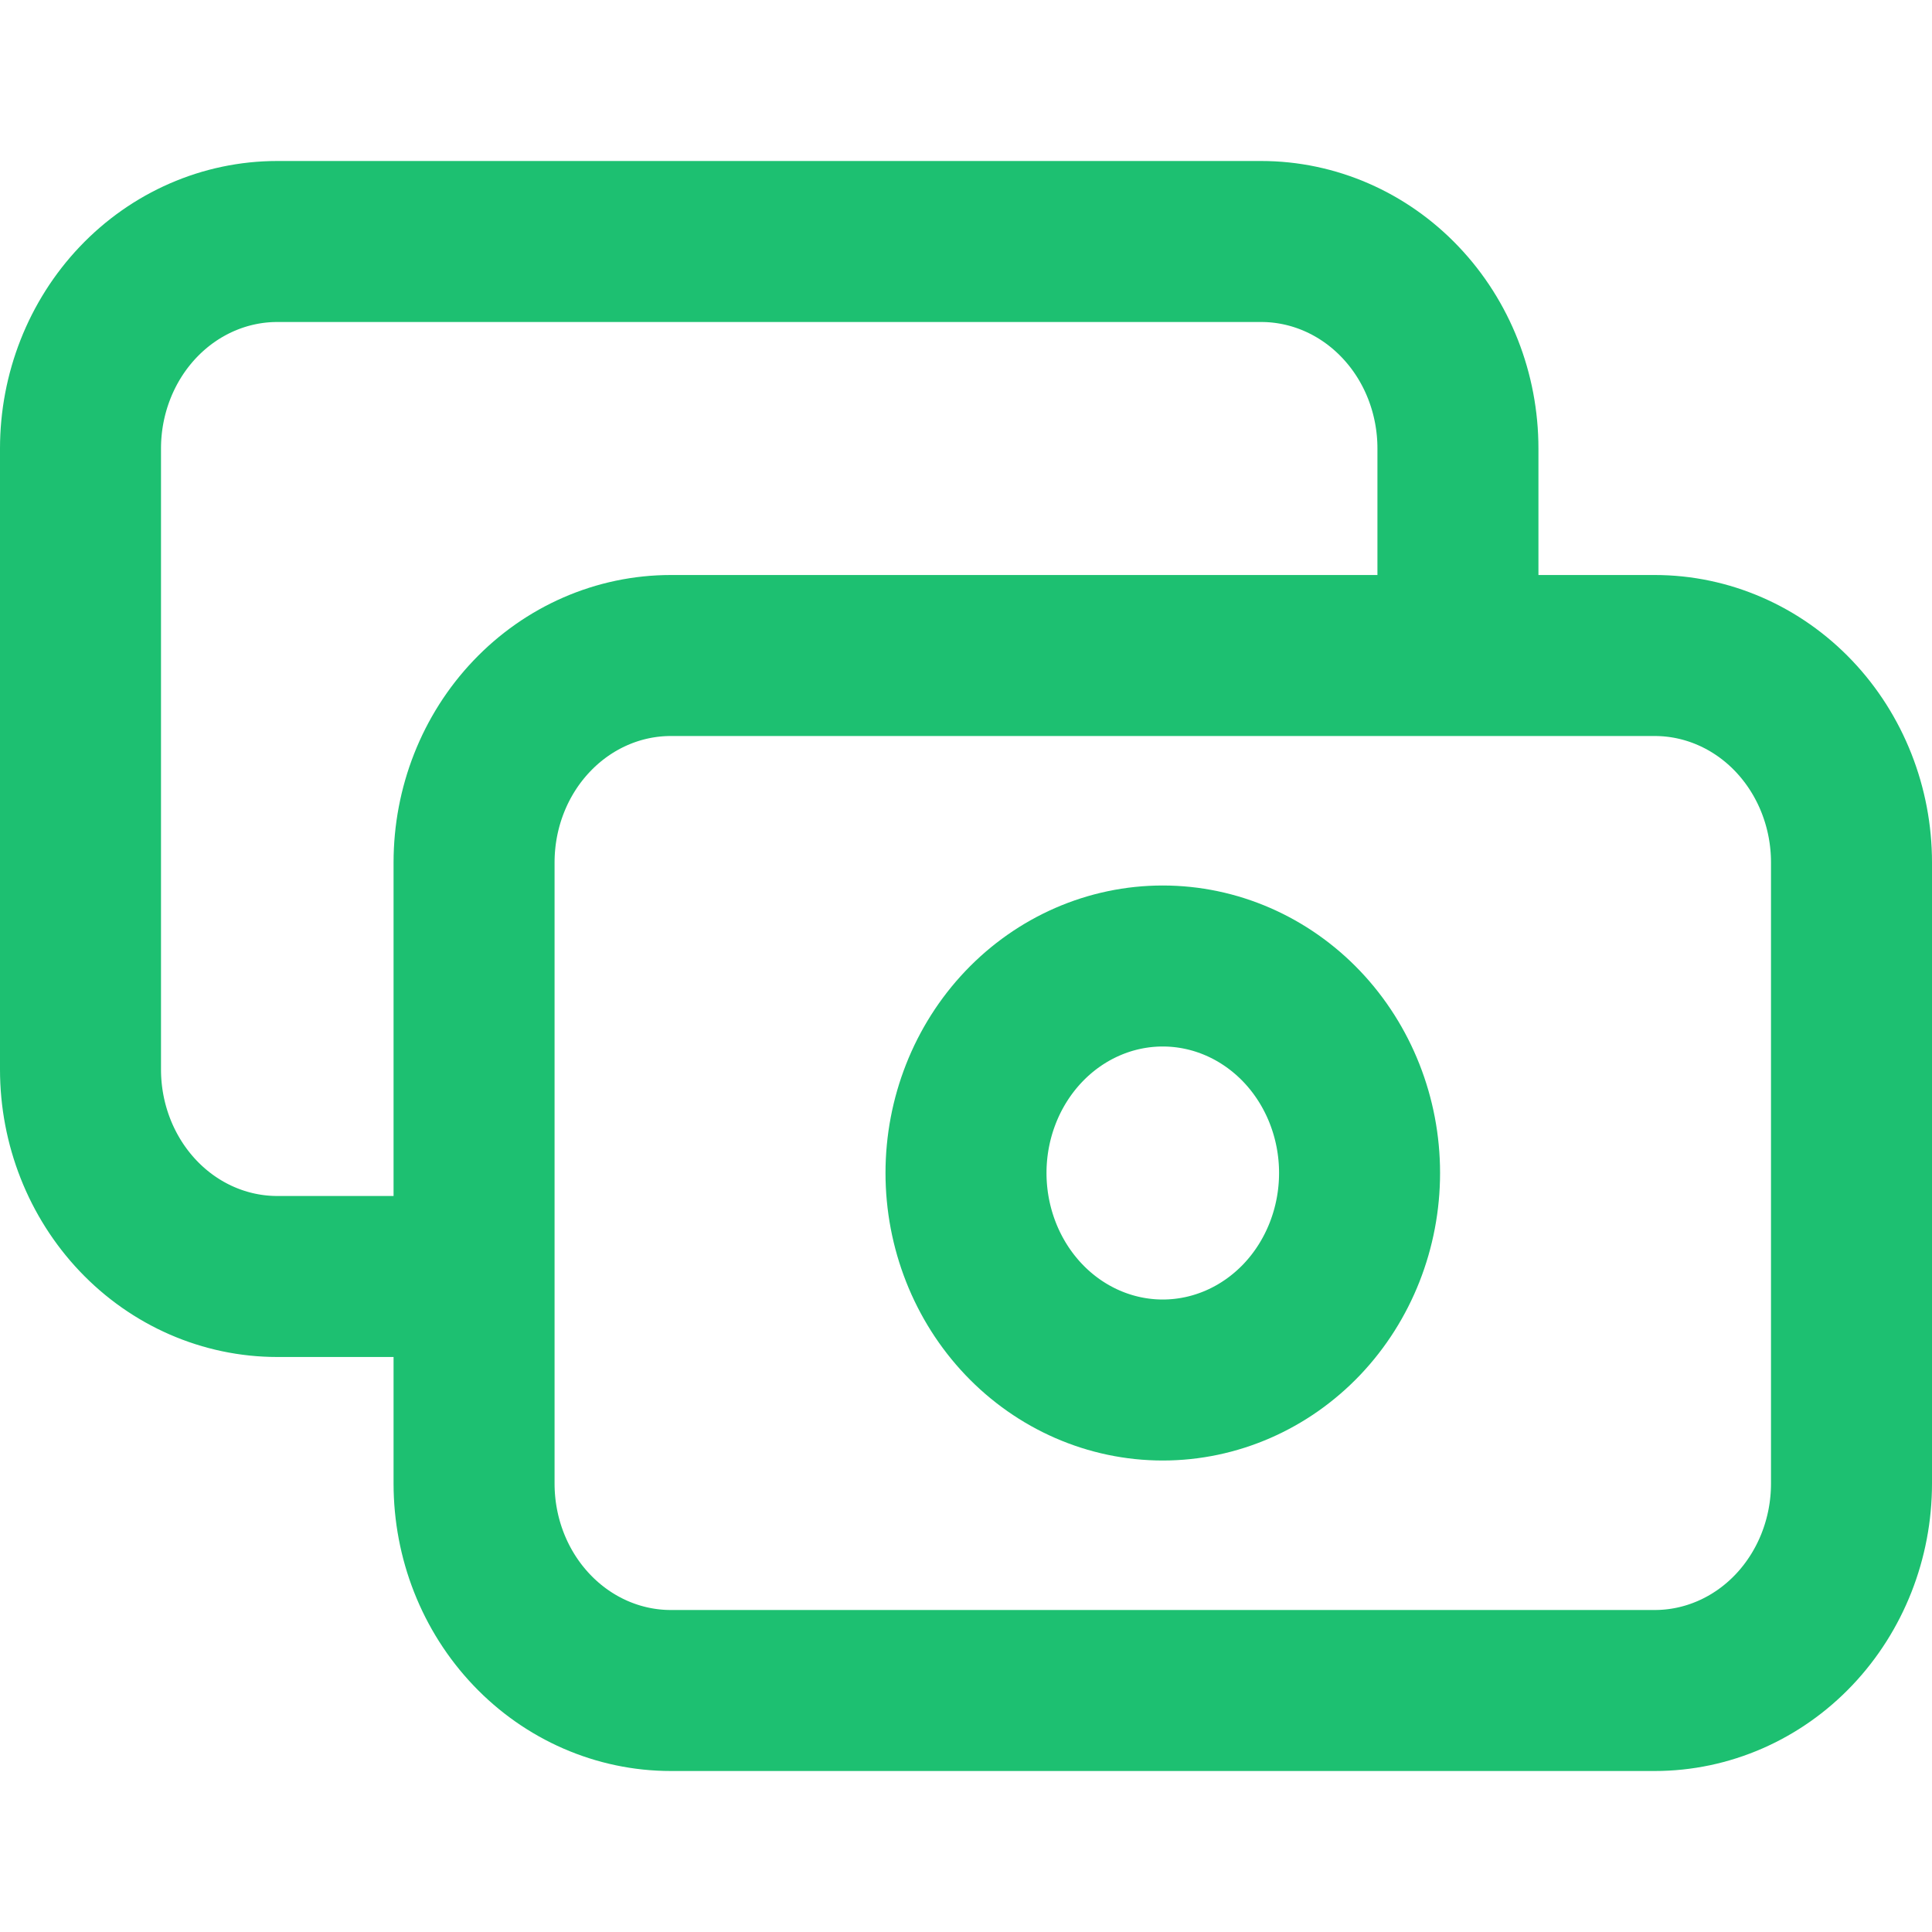
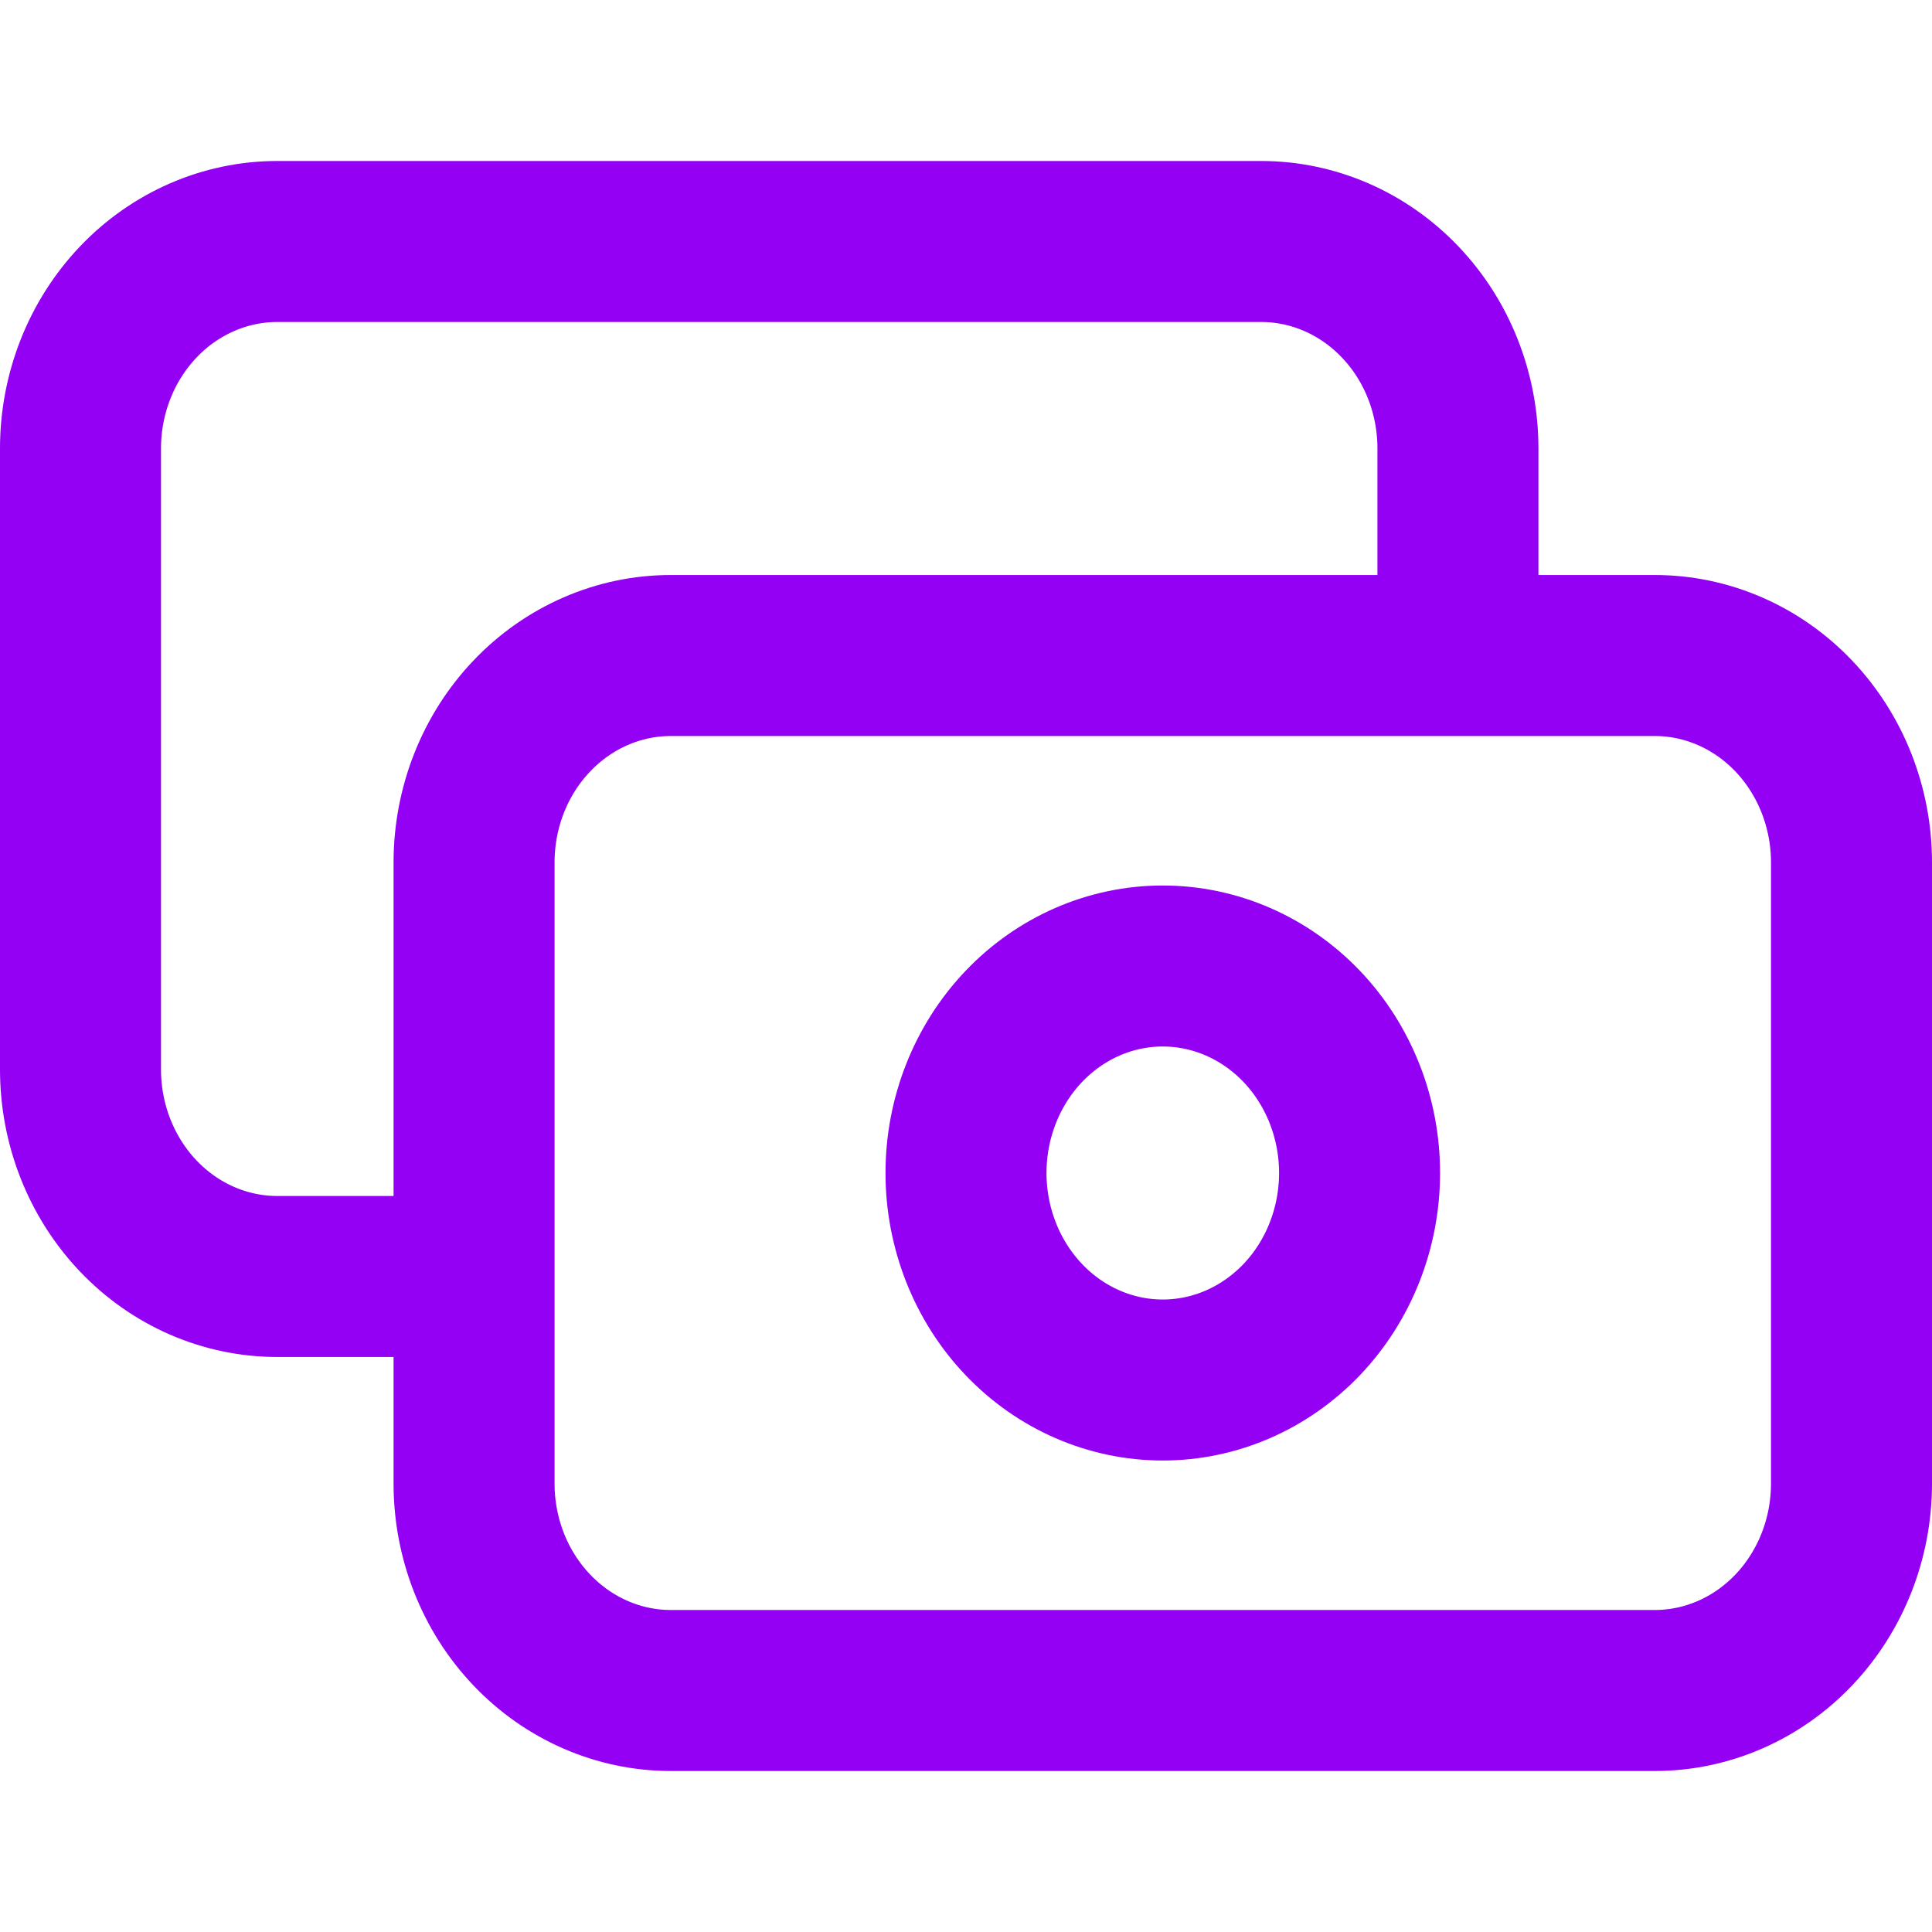
<svg xmlns="http://www.w3.org/2000/svg" width="24" height="24" viewBox="0 0 24 24" fill="none">
-   <path d="M18.111 8.143V5.571C18.111 4.889 17.854 4.235 17.395 3.753C16.937 3.271 16.315 3 15.667 3H3.444C2.796 3 2.174 3.271 1.716 3.753C1.258 4.235 1 4.889 1 5.571V13.286C1 13.968 1.258 14.622 1.716 15.104C2.174 15.586 2.796 15.857 3.444 15.857H5.889M8.333 21H20.556C21.204 21 21.826 20.729 22.284 20.247C22.742 19.765 23 19.111 23 18.429V10.714C23 10.032 22.742 9.378 22.284 8.896C21.826 8.414 21.204 8.143 20.556 8.143H8.333C7.685 8.143 7.063 8.414 6.605 8.896C6.146 9.378 5.889 10.032 5.889 10.714V18.429C5.889 19.111 6.146 19.765 6.605 20.247C7.063 20.729 7.685 21 8.333 21ZM16.889 14.571C16.889 15.253 16.631 15.908 16.173 16.39C15.714 16.872 15.093 17.143 14.444 17.143C13.796 17.143 13.174 16.872 12.716 16.39C12.258 15.908 12 15.253 12 14.571C12 13.889 12.258 13.235 12.716 12.753C13.174 12.271 13.796 12 14.444 12C15.093 12 15.714 12.271 16.173 12.753C16.631 13.235 16.889 13.889 16.889 14.571Z" stroke="#1DC071" stroke-width="2" stroke-linecap="round" stroke-linejoin="round" />
+   <path d="M18.111 8.143V5.571C18.111 4.889 17.854 4.235 17.395 3.753C16.937 3.271 16.315 3 15.667 3H3.444C2.796 3 2.174 3.271 1.716 3.753C1.258 4.235 1 4.889 1 5.571V13.286C1 13.968 1.258 14.622 1.716 15.104C2.174 15.586 2.796 15.857 3.444 15.857H5.889M8.333 21H20.556C21.204 21 21.826 20.729 22.284 20.247C22.742 19.765 23 19.111 23 18.429V10.714C23 10.032 22.742 9.378 22.284 8.896C21.826 8.414 21.204 8.143 20.556 8.143H8.333C7.685 8.143 7.063 8.414 6.605 8.896C6.146 9.378 5.889 10.032 5.889 10.714V18.429C5.889 19.111 6.146 19.765 6.605 20.247C7.063 20.729 7.685 21 8.333 21ZM16.889 14.571C16.889 15.253 16.631 15.908 16.173 16.39C15.714 16.872 15.093 17.143 14.444 17.143C13.796 17.143 13.174 16.872 12.716 16.39C12.258 15.908 12 15.253 12 14.571C12 13.889 12.258 13.235 12.716 12.753C13.174 12.271 13.796 12 14.444 12C15.093 12 15.714 12.271 16.173 12.753C16.631 13.235 16.889 13.889 16.889 14.571Z" stroke="#9300f3" stroke-width="2" stroke-linecap="round" stroke-linejoin="round" />
</svg>
